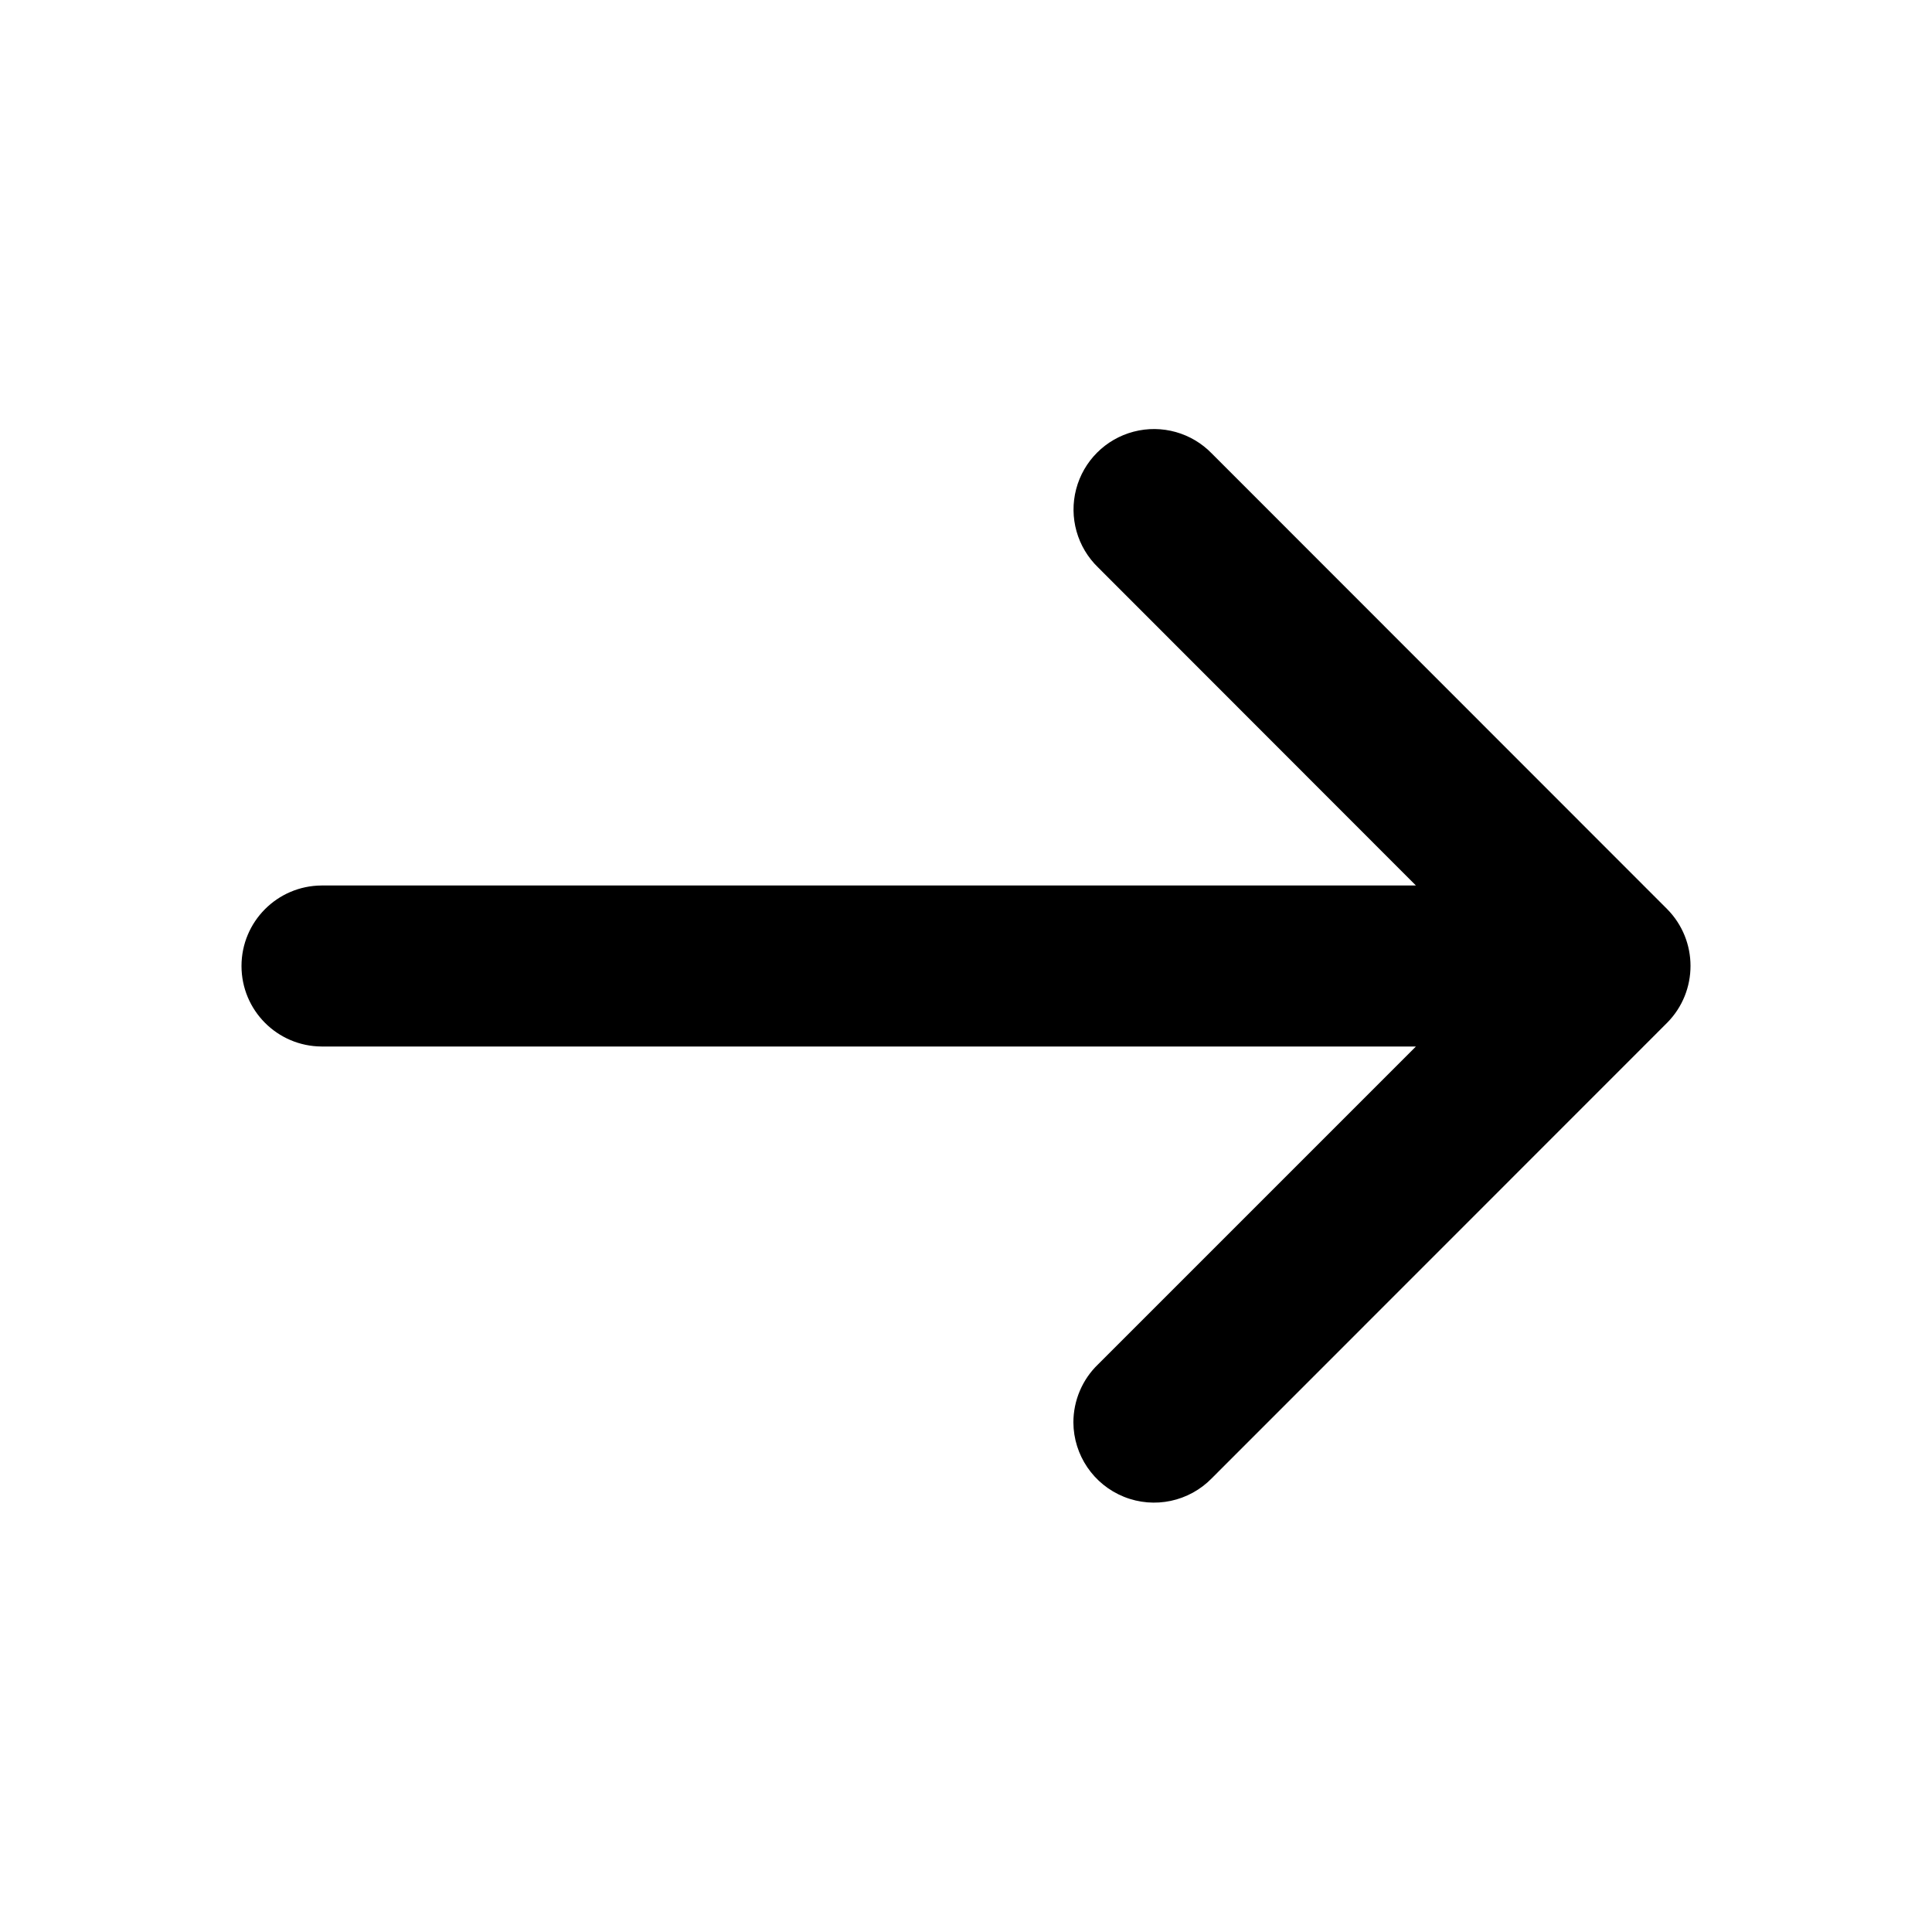
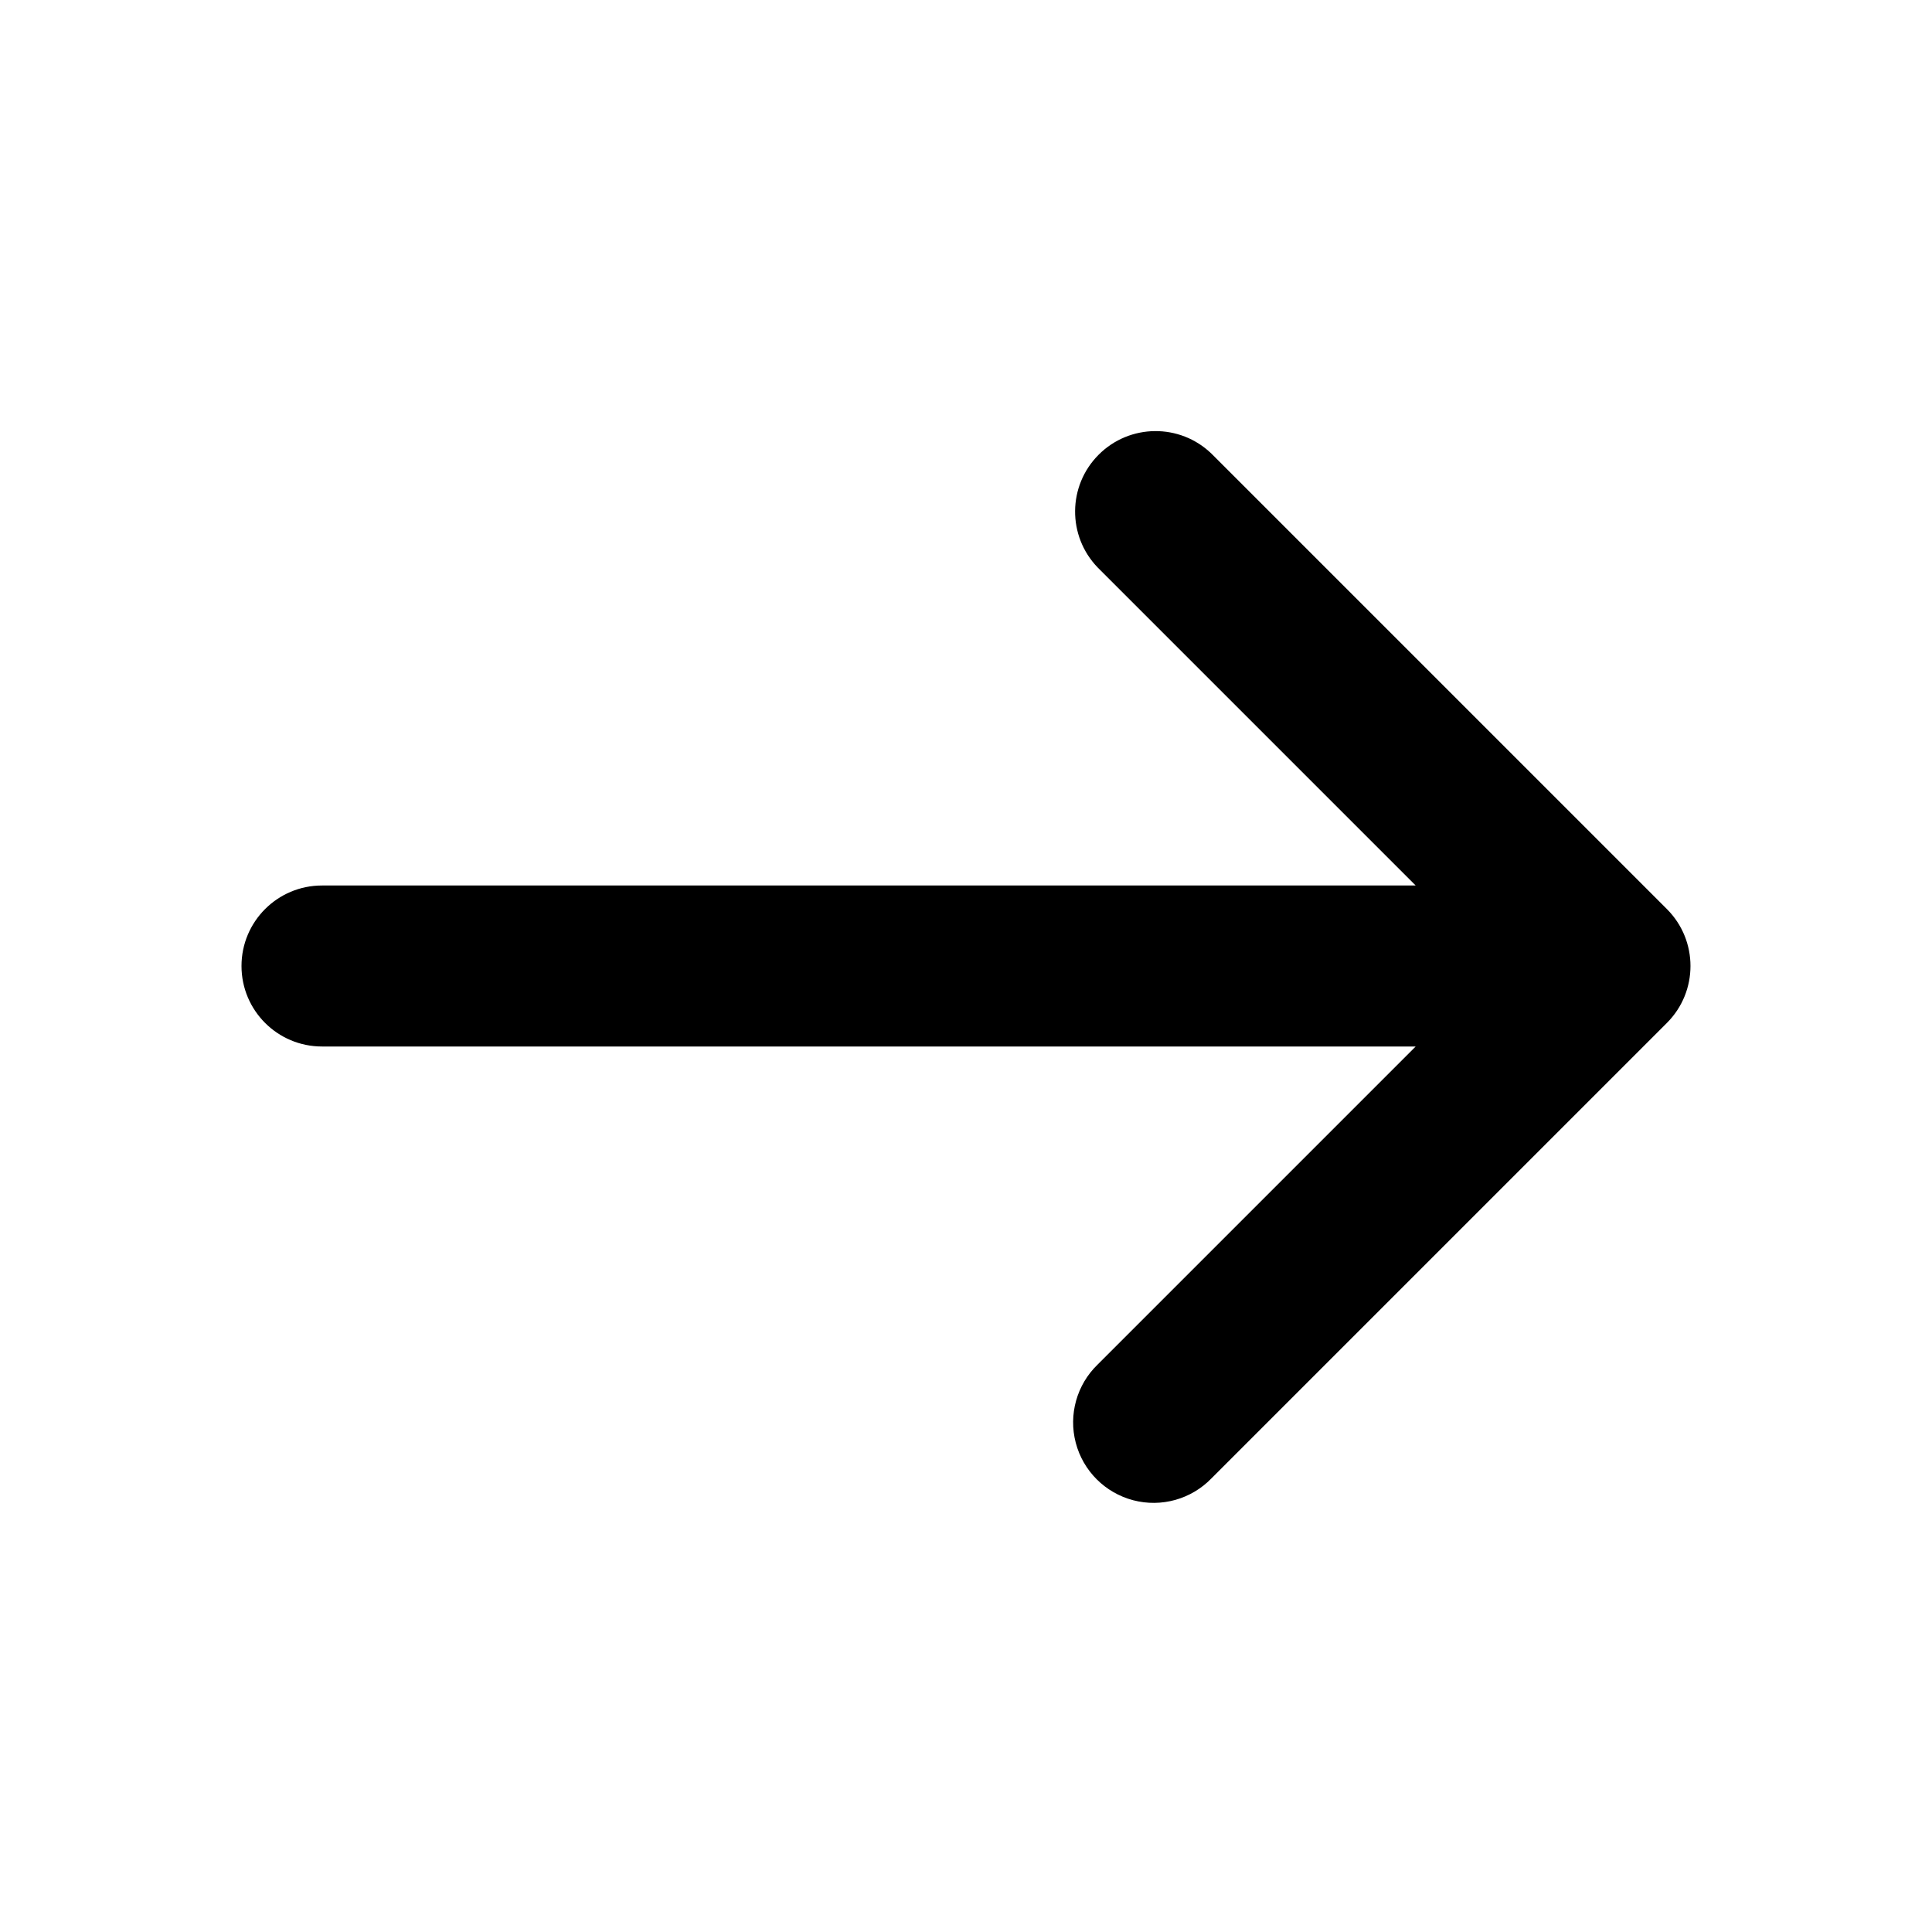
<svg xmlns="http://www.w3.org/2000/svg" width="24" height="24" viewBox="0 0 24 24">
-   <path d="M17.589 11l-3.948-3.951a1 1 0 1 1 1.414-1.414l5.654 5.657a1.004 1.004 0 0 1 0 1.414l-5.654 5.656a1.002 1.002 0 0 1-1.721-.692c0-.272.111-.534.307-.722L17.589 13H3.994A1 1 0 0 1 3 12a1 1 0 0 1 .994-1h13.595z" />
+   <path d="M20.707 11.293L15.05 5.636a1 1 0 0 0-1.414 1.414l3.95 3.95H4a1 1 0 0 0 0 2h13.586l-3.95 3.95a1 1 0 1 0 1.414 1.414l5.657-5.657a1 1 0 0 0 0-1.414z" />
</svg>
